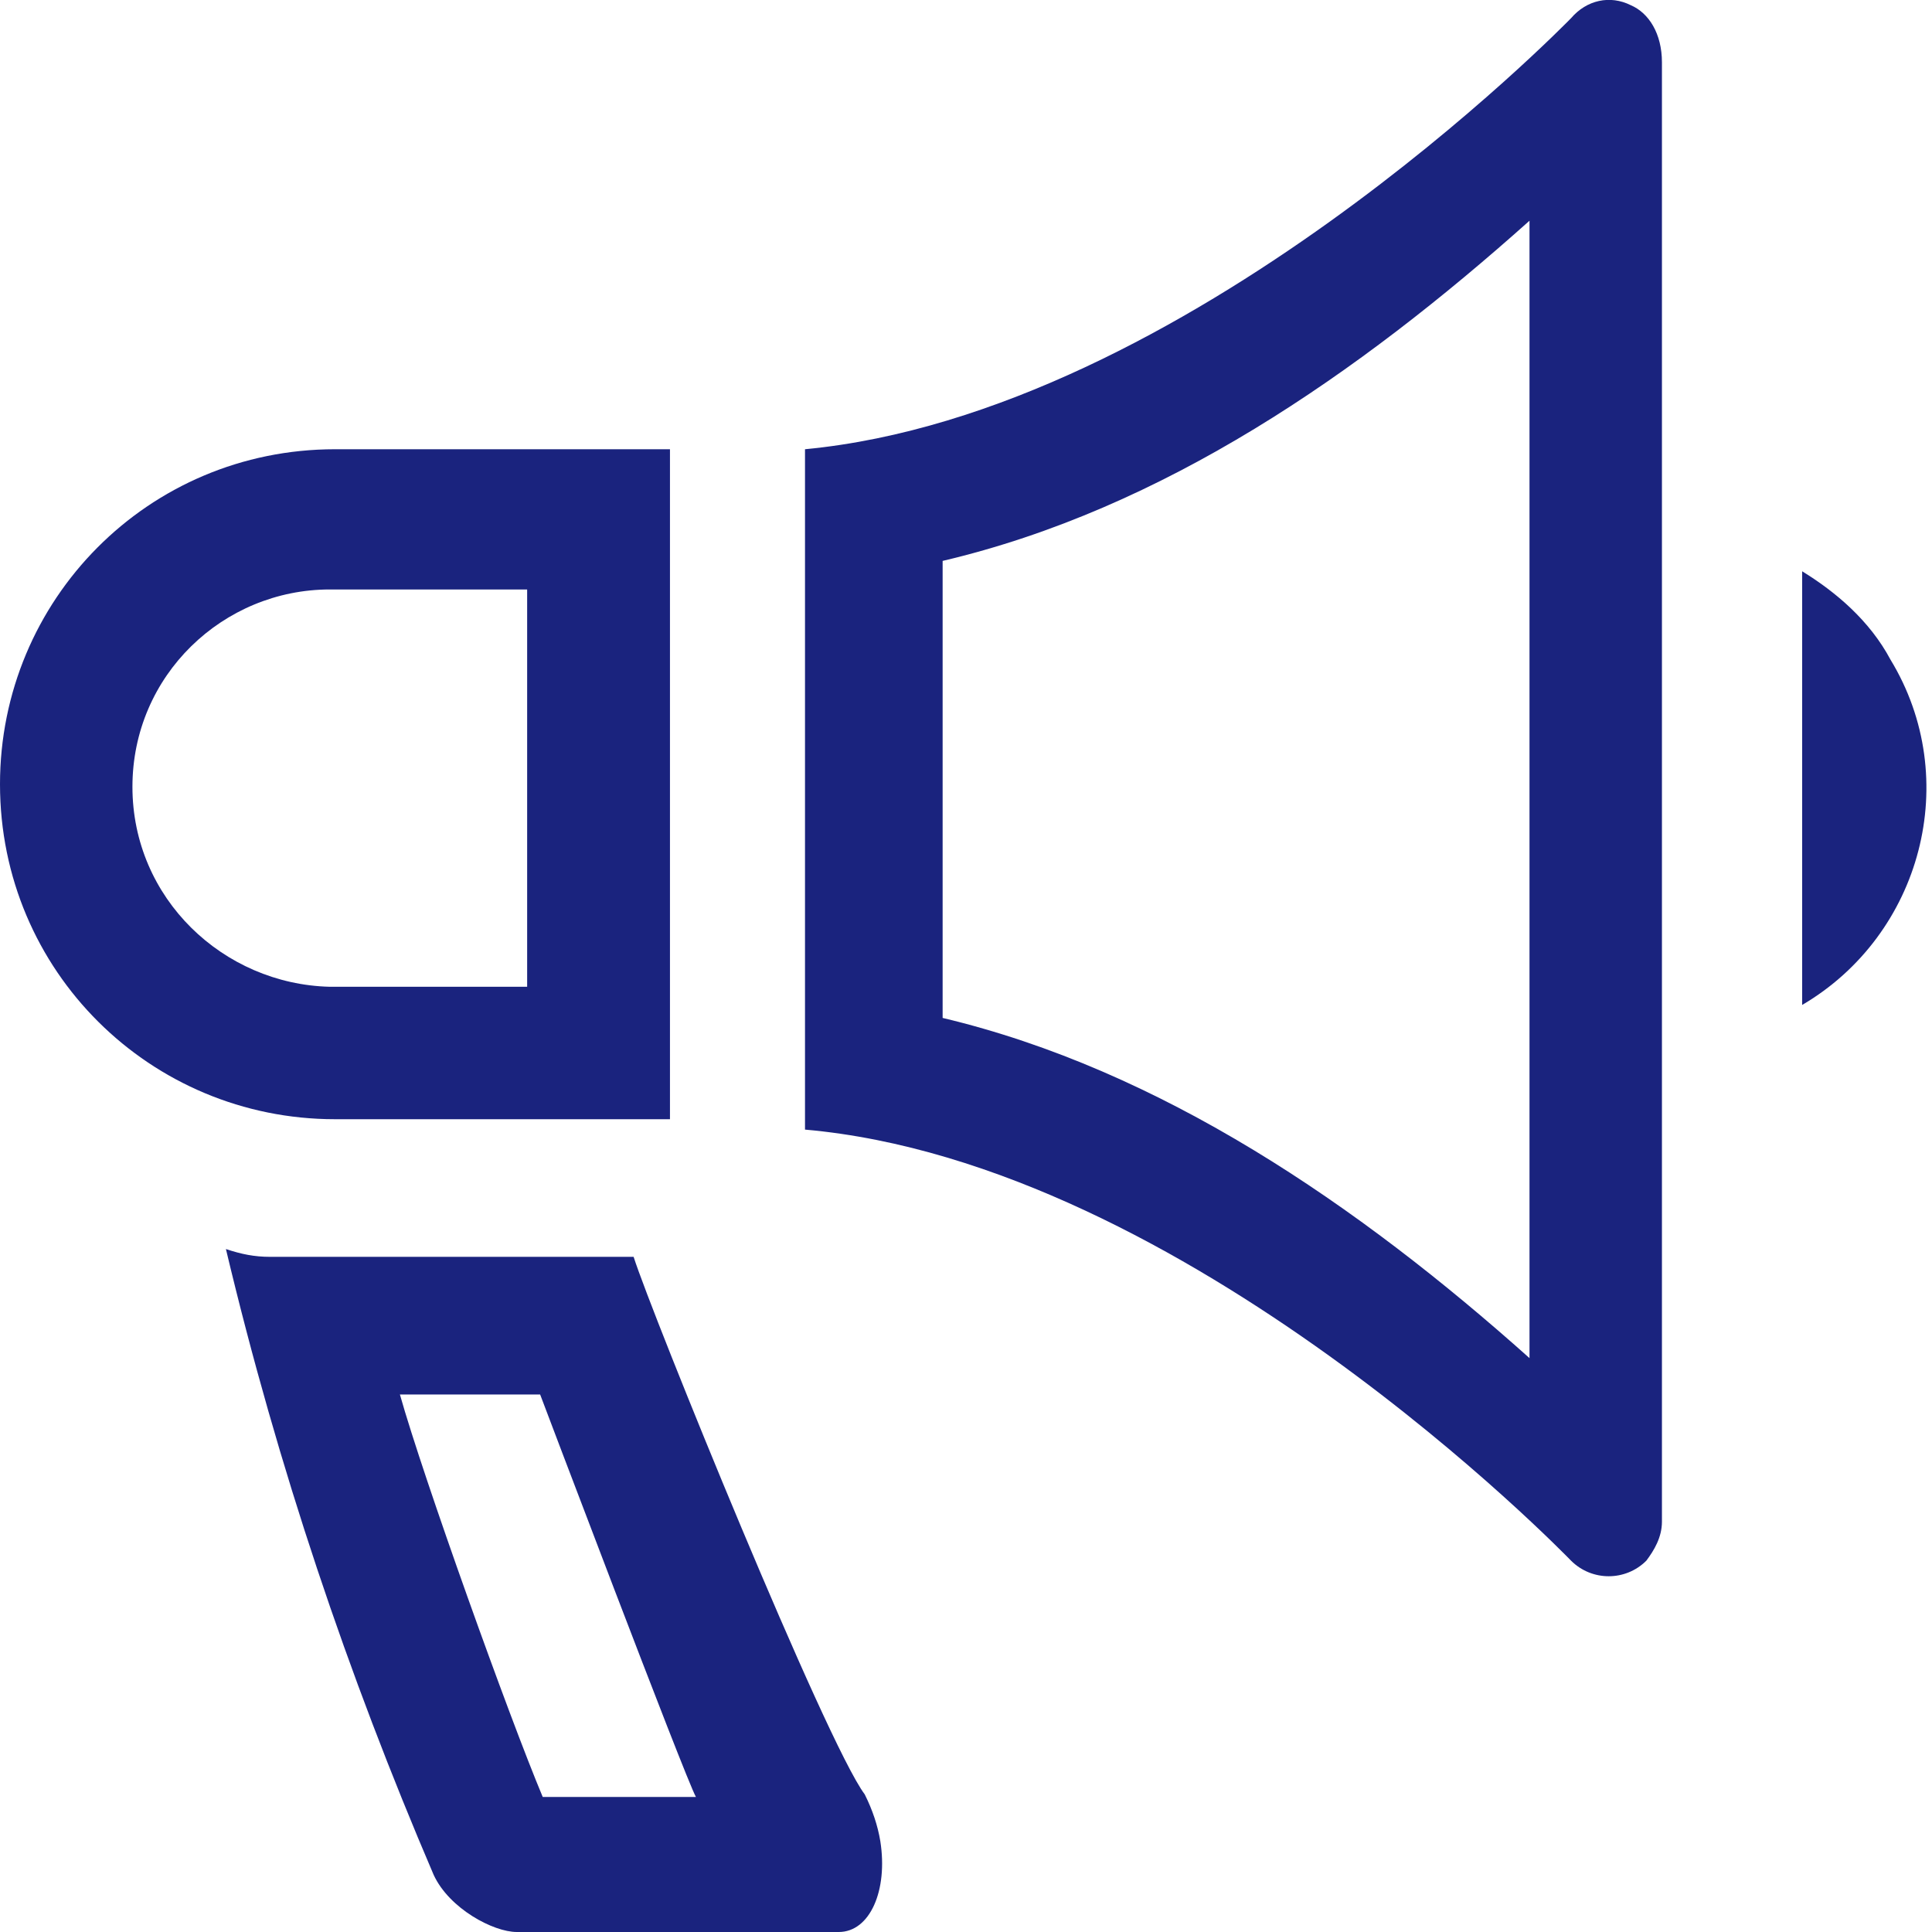
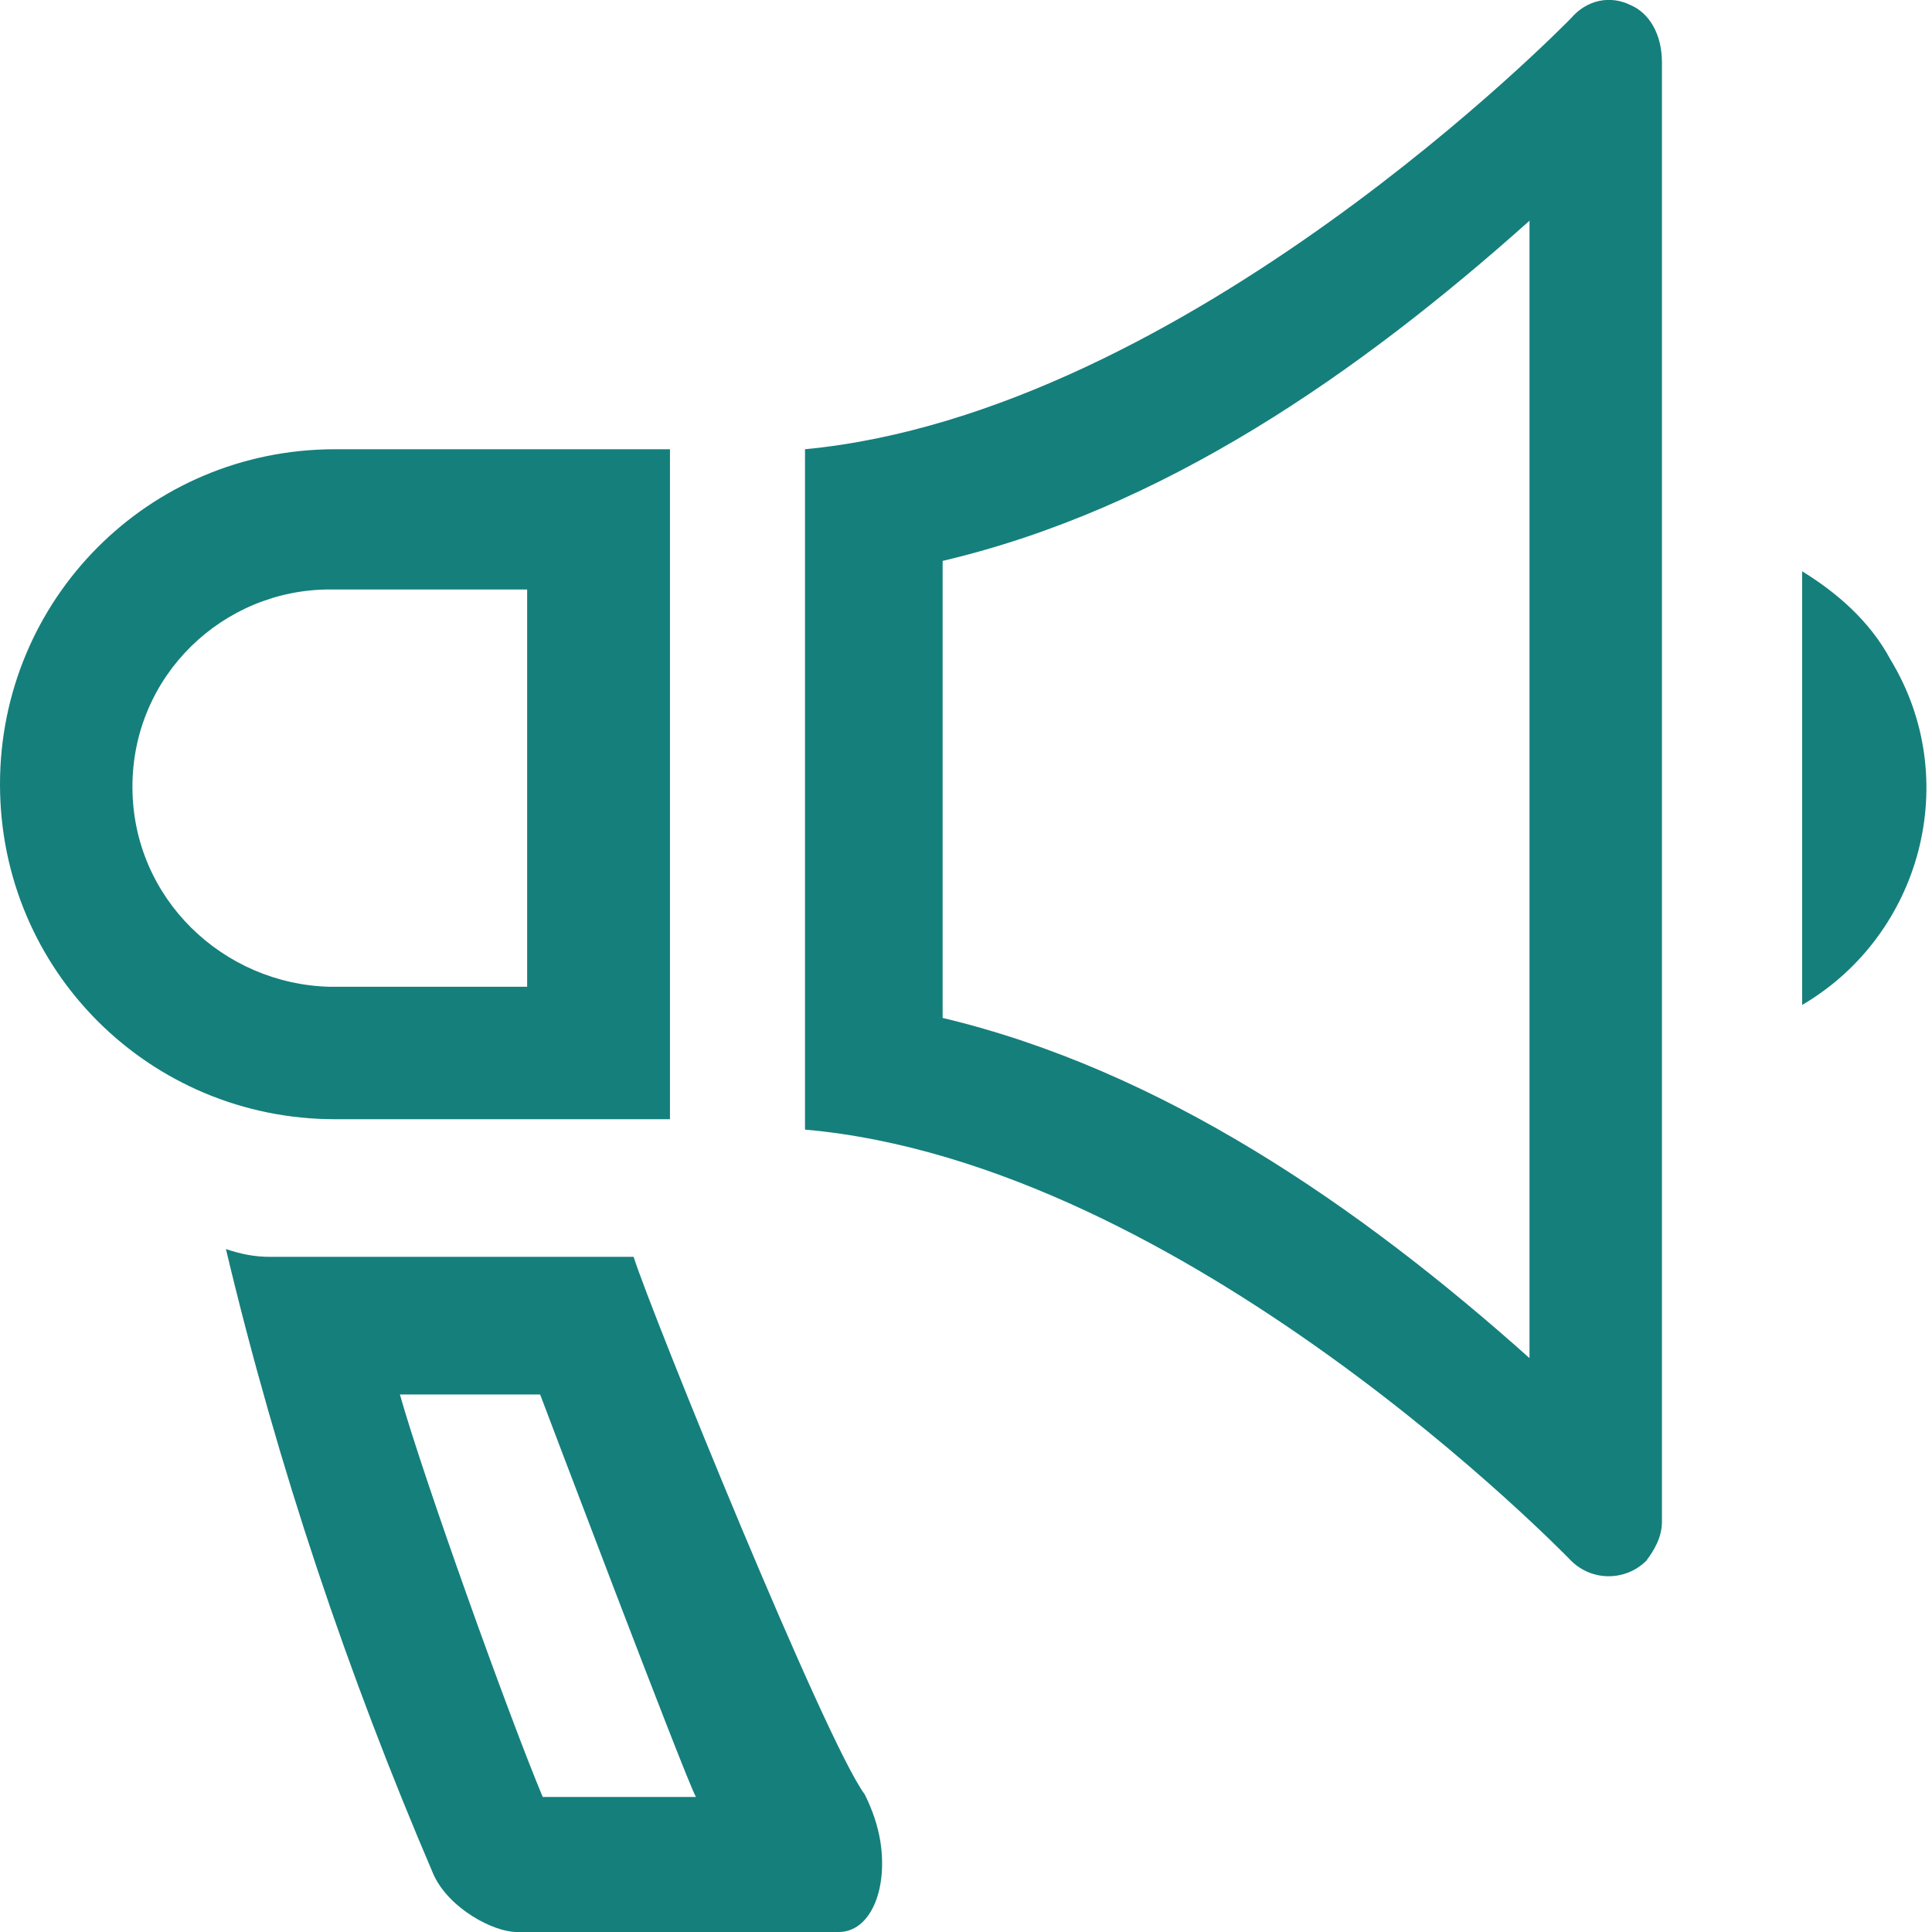
<svg xmlns="http://www.w3.org/2000/svg" width="24px" height="24px" version="1.1" id="Layer_1" x="0px" y="0px" viewBox="0 0 74.4 74.4" style="enable-background:new 0 0 74.4 74.4;" xml:space="preserve" preserveAspectRatio="xMinYMid meet">
  <g>
-     <path d="M62.8,0.2C62-0.2,61.1,0,60.5,0.7C60.3,0.9,45.7,15.9,31,17.3v26.2c14.7,1.3,29.3,16.4,29.5,16.6c0.8,0.8,2.1,0.8,2.9,0   c0.3-0.4,0.6-0.9,0.6-1.5V2.4C64,1.3,63.5,0.5,62.8,0.2z M58.9,52.3c-6.6-5.9-14.2-11.1-22.6-13.1V21.6c8.5-2,16-7.2,22.6-13.1   V52.3z" fill="#1a237e" />
-     <path d="M72.8,25.4c-0.8-1.5-2.1-2.6-3.4-3.4v16.7C74,36,75.6,30,72.8,25.4z" fill="#1a237e" />
-     <path d="M25.8,43.2V17.3H12.9C5.7,17.3,0,23.1,0,30.2c0,7.2,5.8,12.9,12.9,12.9h12.9V43.2z M5.1,30.3c0-4.3,3.5-7.6,7.6-7.6h7.6V38   h-7.6C8.6,37.9,5.1,34.6,5.1,30.3z" fill="#1a237e" />
-     <path d="M24.4,48.4h-14c-0.6,0-1.1-0.1-1.7-0.3c2,8.4,4.7,16.4,8,24.1c0.6,1.3,2.3,2.2,3.2,2.2h12.4c1.2,0,1.9-1.6,1.6-3.5   c-0.1-0.6-0.3-1.2-0.6-1.8C31.8,67.1,25.1,50.6,24.4,48.4z M20.9,69.2c-1.3-3.1-4.6-12.3-5.5-15.5h5.4c0,0,5.6,14.8,6,15.5H20.9   L20.9,69.2z" fill="#1a237e" />
+     <path d="M62.8,0.2C62-0.2,61.1,0,60.5,0.7C60.3,0.9,45.7,15.9,31,17.3v26.2c14.7,1.3,29.3,16.4,29.5,16.6c0.8,0.8,2.1,0.8,2.9,0   c0.3-0.4,0.6-0.9,0.6-1.5V2.4C64,1.3,63.5,0.5,62.8,0.2z M58.9,52.3c-6.6-5.9-14.2-11.1-22.6-13.1V21.6c8.5-2,16-7.2,22.6-13.1   V52.3z" fill="#157f7c" />
+     <path d="M72.8,25.4c-0.8-1.5-2.1-2.6-3.4-3.4v16.7C74,36,75.6,30,72.8,25.4z" fill="#157f7c" />
+     <path d="M25.8,43.2V17.3H12.9C5.7,17.3,0,23.1,0,30.2c0,7.2,5.8,12.9,12.9,12.9h12.9V43.2z M5.1,30.3c0-4.3,3.5-7.6,7.6-7.6h7.6V38   h-7.6C8.6,37.9,5.1,34.6,5.1,30.3z" fill="#157f7c" />
+     <path d="M24.4,48.4h-14c-0.6,0-1.1-0.1-1.7-0.3c2,8.4,4.7,16.4,8,24.1c0.6,1.3,2.3,2.2,3.2,2.2h12.4c1.2,0,1.9-1.6,1.6-3.5   c-0.1-0.6-0.3-1.2-0.6-1.8C31.8,67.1,25.1,50.6,24.4,48.4z M20.9,69.2c-1.3-3.1-4.6-12.3-5.5-15.5h5.4c0,0,5.6,14.8,6,15.5H20.9   L20.9,69.2z" fill="#157f7c" />
  </g>
</svg>
